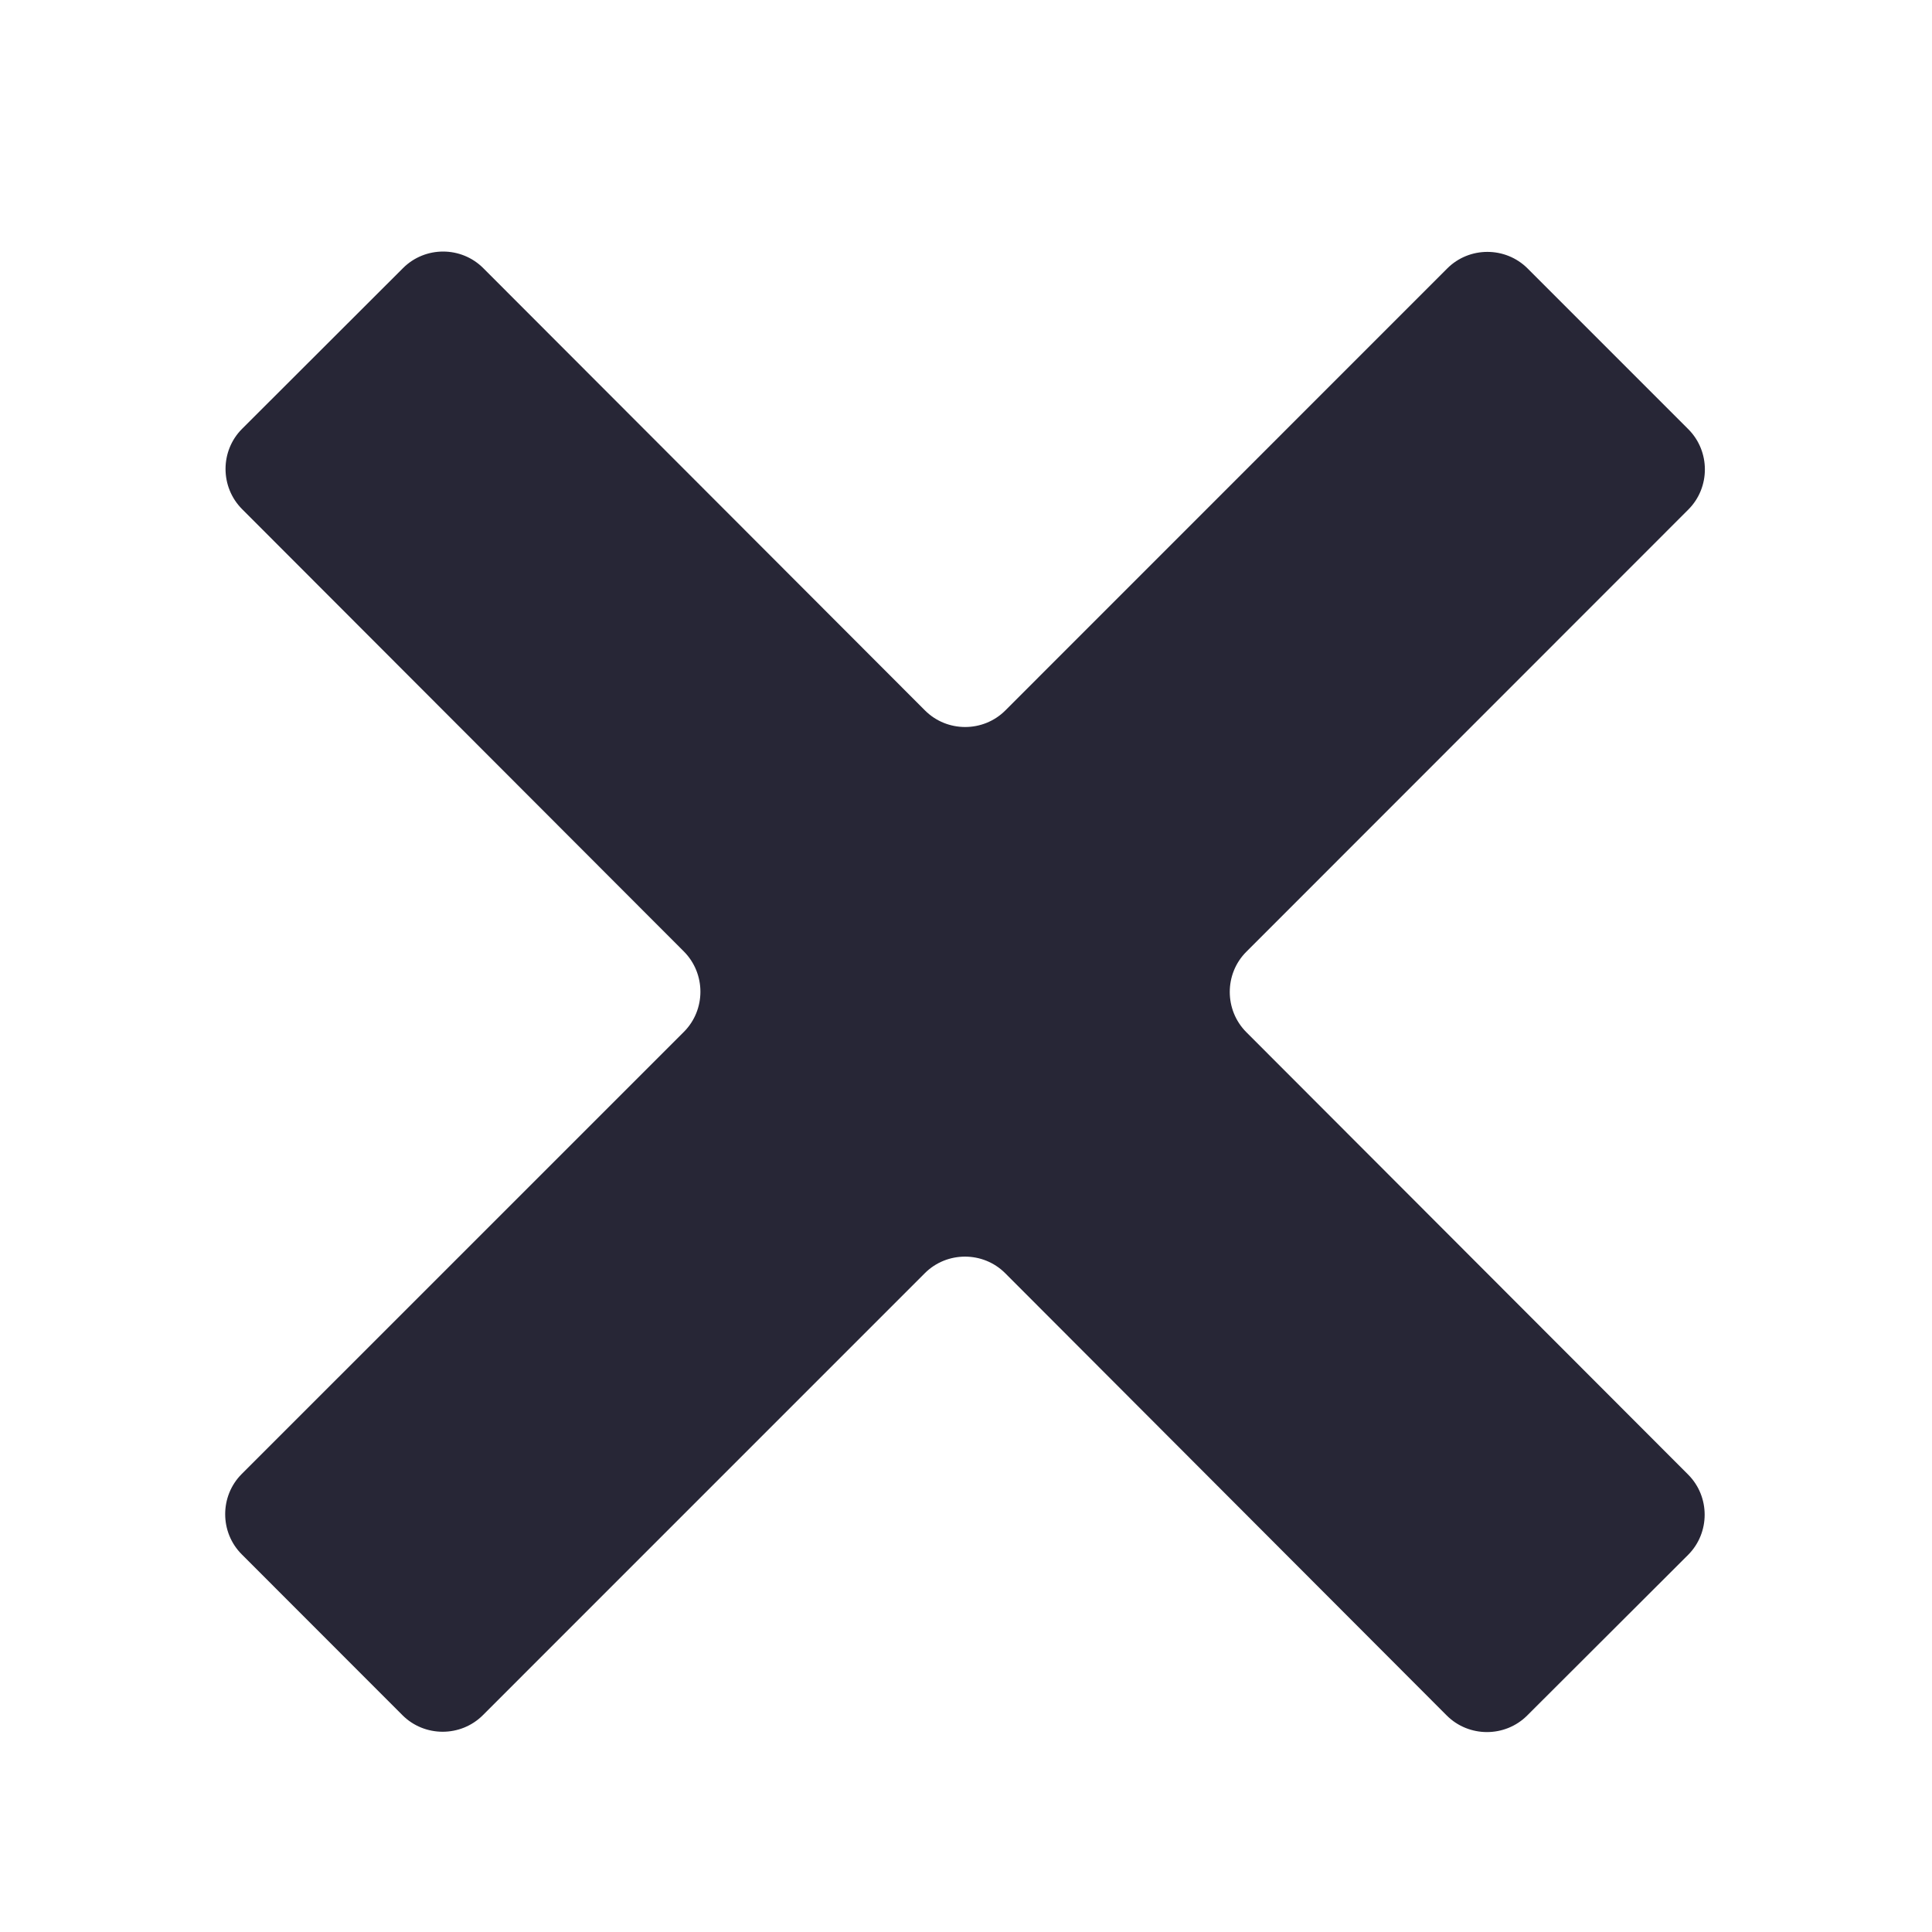
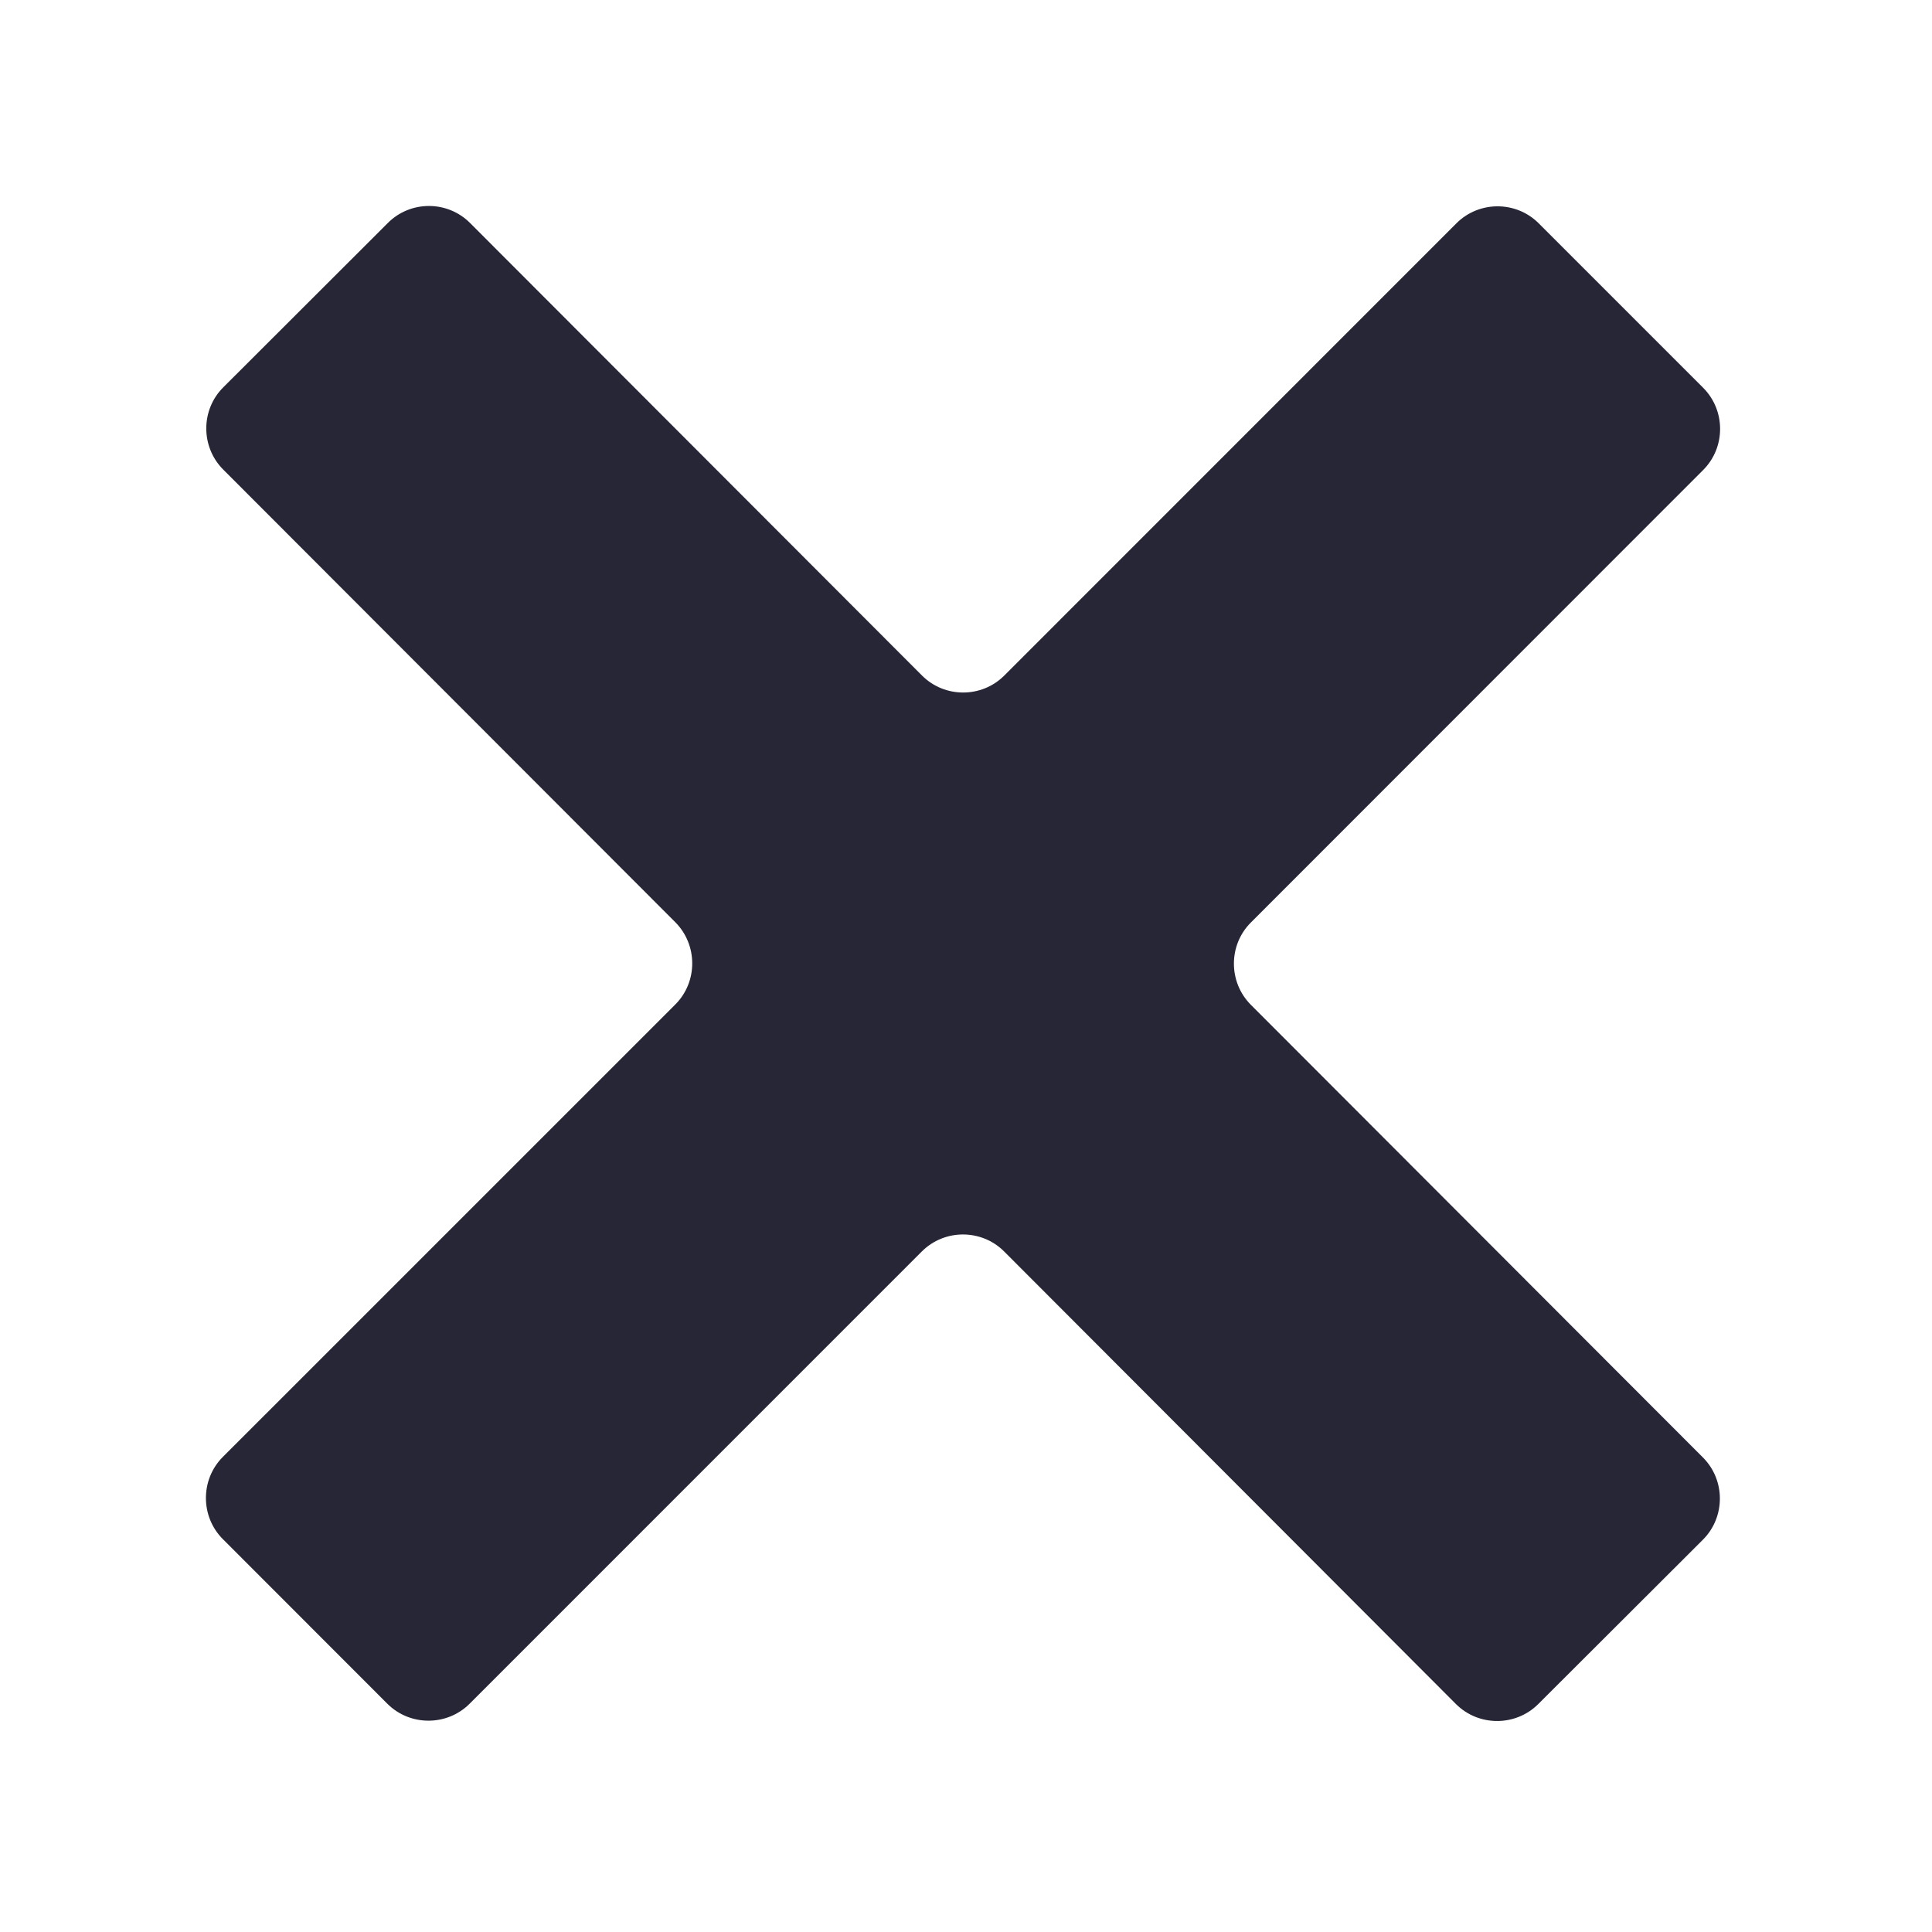
- <svg xmlns="http://www.w3.org/2000/svg" style="width:308px;height:308px;" version="1.1" id="图形" x="0px" y="0px" width="1024px" height="1024px" viewBox="0 0 1024 1024" enable-background="new 0 0 1024 1024" xml:space="preserve">
-   <path class="svgpath" data-index="path_0" fill="#272636" d="M894.842 227.486c11.706 11.729 11.706 30.91 0 42.597l-234.263 234.373c-11.706 11.68-11.706 30.892 0 42.622l234.143 234.451c11.71 11.71 11.71 30.892 0 42.597l-85.303 85.147c-11.706 11.68-30.887 11.68-42.592 0l-234.059-234.457c-11.706-11.706-30.887-11.706-42.592 0l-234.259 234.282c-11.706 11.688-30.887 11.688-42.592 0l-85.195-85.261c-11.706-11.688-11.706-30.916 0-42.603l234.324-234.306c11.706-11.706 11.706-30.875 0-42.639l-234.136-234.433c-11.71-11.729-11.71-30.916 0.024-42.603l85.249-85.134c11.699-11.729 30.887-11.729 42.592 0.042l234.06 234.367c11.699 11.729 30.887 11.729 42.586 0.042l234.233-234.283c11.706-11.71 30.879-11.71 42.592 0l85.188 85.201z" />
+ <svg xmlns="http://www.w3.org/2000/svg" version="1.1" id="图形" x="0px" y="0px" width="1000.636px" height="1000.678px" viewBox="15.167 -16.333 1000.636 1000.678" enable-background="new 15.167 -16.333 1000.636 1000.678" xml:space="preserve">
+   <path fill="#272636" d="M897.314,184.513c11.706,11.729,11.706,30.91,0,42.597L663.051,461.483  c-11.706,11.68-11.706,30.892,0,42.622l234.143,234.451c11.71,11.71,11.71,30.892,0,42.597L811.891,866.3  c-11.706,11.68-30.887,11.68-42.592,0L535.24,631.843c-11.706-11.706-30.887-11.706-42.592,0L258.389,866.125  c-11.706,11.688-30.887,11.688-42.592,0l-85.195-85.261c-11.706-11.688-11.706-30.916,0-42.603l234.324-234.306  c11.706-11.706,11.706-30.875,0-42.639L130.79,226.883c-11.71-11.729-11.71-30.916,0.024-42.603l85.249-85.134  c11.699-11.729,30.887-11.729,42.592,0.042l234.06,234.367c11.699,11.729,30.887,11.729,42.586,0.042L769.534,99.314  c11.706-11.71,30.879-11.71,42.592,0l85.188,85.201V184.513z" />
</svg>
